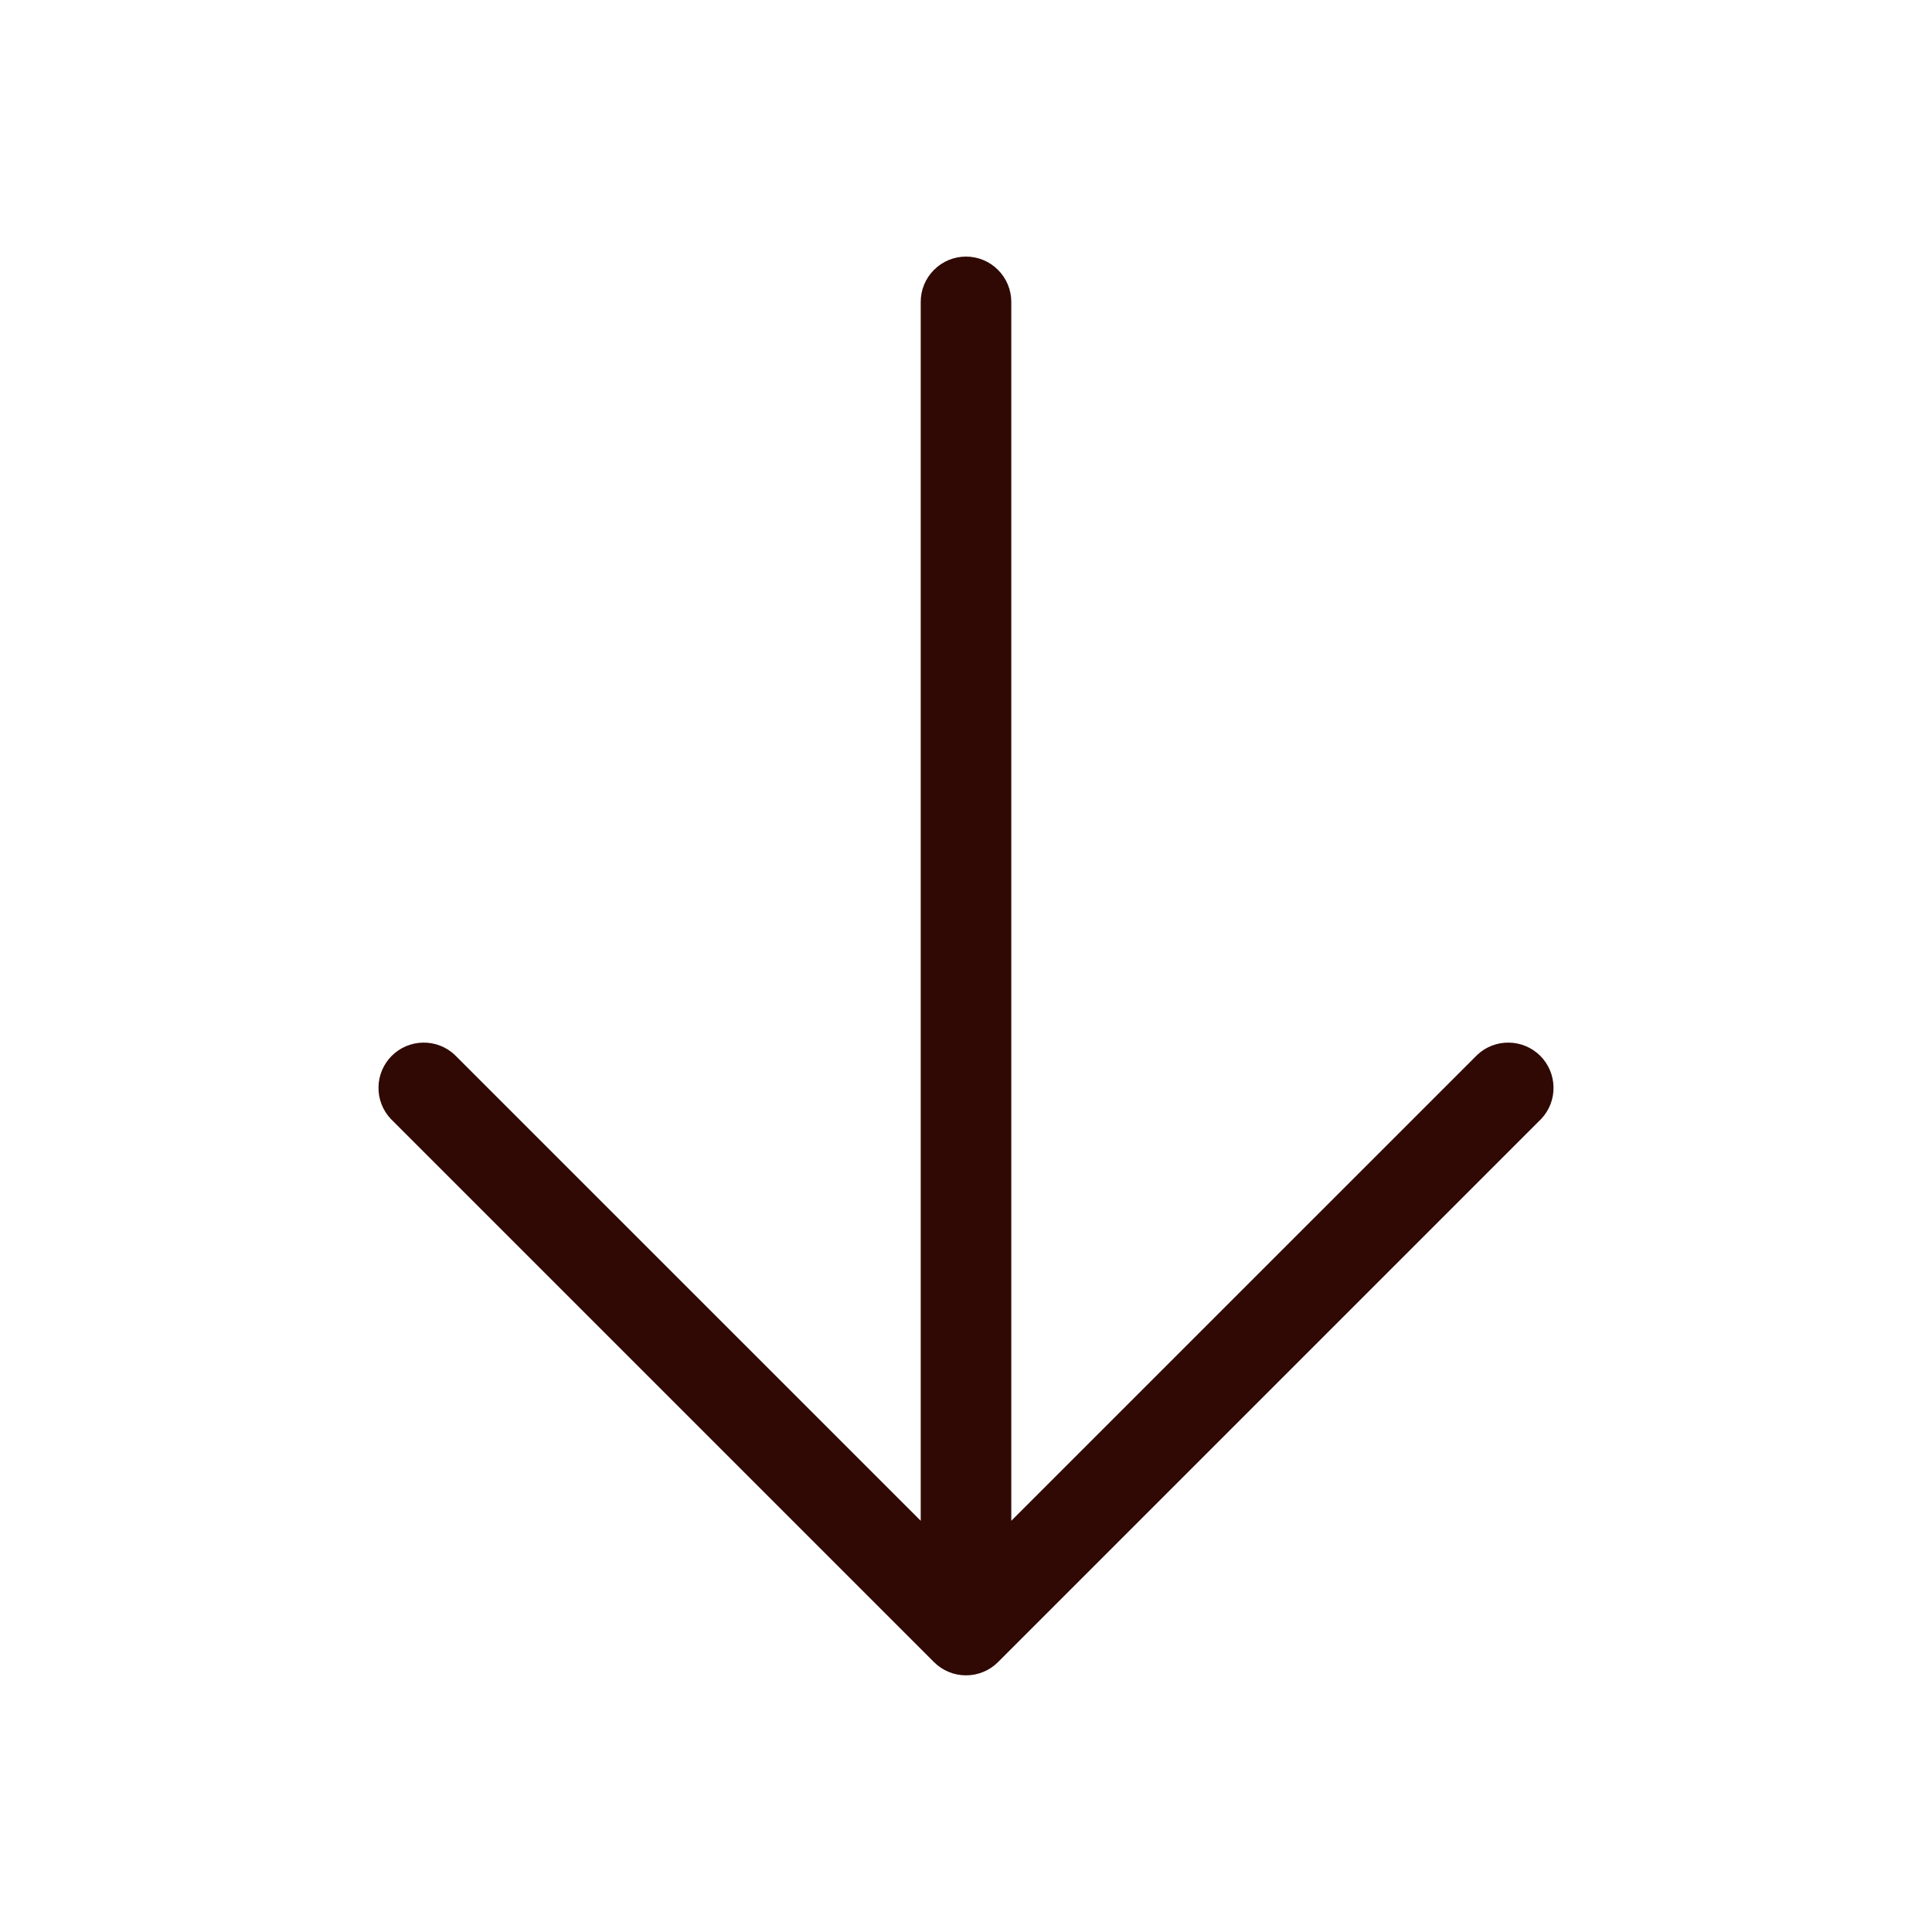
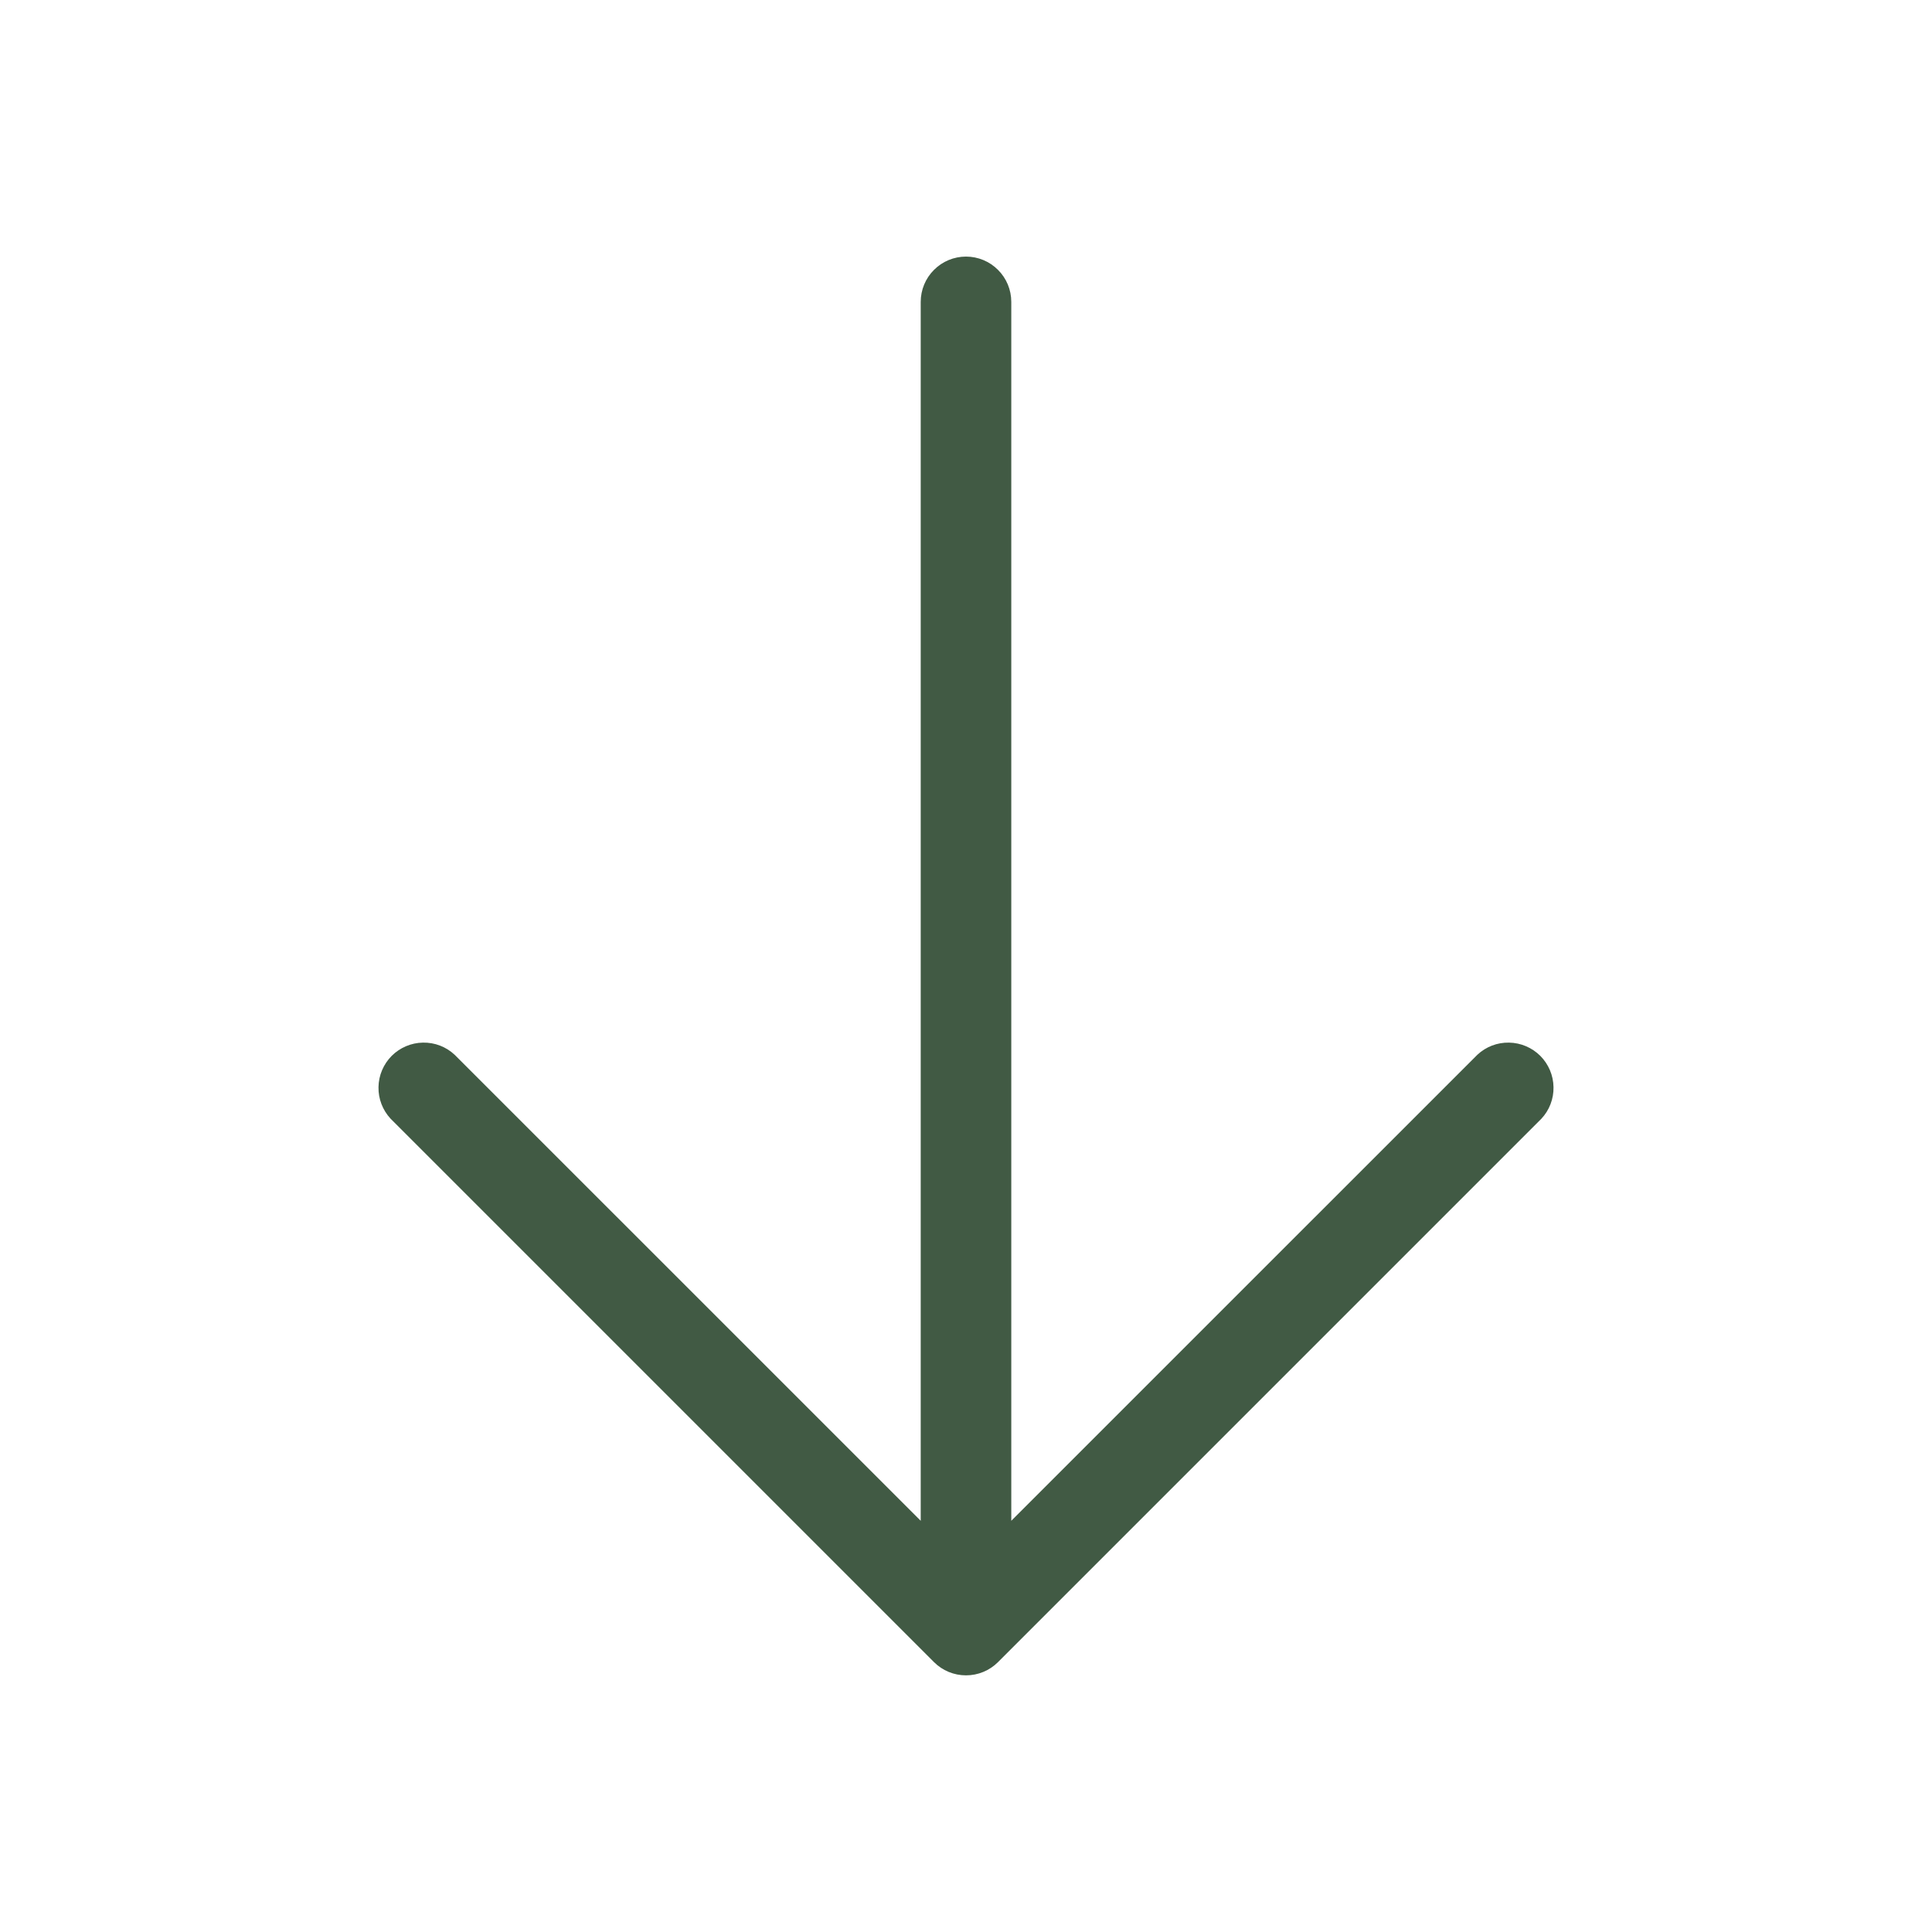
<svg xmlns="http://www.w3.org/2000/svg" width="32" height="32" viewBox="0 0 32 32" fill="none">
-   <path d="M25.53 18.53L16.53 27.53C16.389 27.671 16.199 27.749 16 27.749C15.801 27.749 15.611 27.671 15.47 27.53L6.47 18.53C6.338 18.388 6.265 18.2 6.269 18.006C6.272 17.811 6.351 17.626 6.488 17.488C6.626 17.351 6.811 17.272 7.005 17.269C7.2 17.265 7.388 17.337 7.53 17.47L15.25 25.189V5C15.25 4.801 15.329 4.61 15.47 4.47C15.61 4.329 15.801 4.25 16 4.25C16.199 4.25 16.39 4.329 16.53 4.47C16.671 4.61 16.75 4.801 16.75 5V25.189L24.47 17.47C24.612 17.337 24.8 17.265 24.994 17.269C25.189 17.272 25.374 17.351 25.512 17.488C25.649 17.626 25.728 17.811 25.731 18.006C25.735 18.2 25.663 18.388 25.53 18.53Z" fill="#300904" />
+   <path d="M25.53 18.53L16.53 27.53C16.389 27.671 16.199 27.749 16 27.749C15.801 27.749 15.611 27.671 15.47 27.53L6.47 18.53C6.338 18.388 6.265 18.2 6.269 18.006C6.272 17.811 6.351 17.626 6.488 17.488C6.626 17.351 6.811 17.272 7.005 17.269C7.2 17.265 7.388 17.337 7.53 17.47L15.25 25.189V5C15.25 4.801 15.329 4.61 15.47 4.47C15.61 4.329 15.801 4.25 16 4.25C16.199 4.25 16.39 4.329 16.53 4.47C16.671 4.61 16.75 4.801 16.75 5V25.189L24.47 17.47C24.612 17.337 24.8 17.265 24.994 17.269C25.189 17.272 25.374 17.351 25.512 17.488C25.649 17.626 25.728 17.811 25.731 18.006C25.735 18.2 25.663 18.388 25.53 18.53Z" fill="#415A44" />
</svg>
